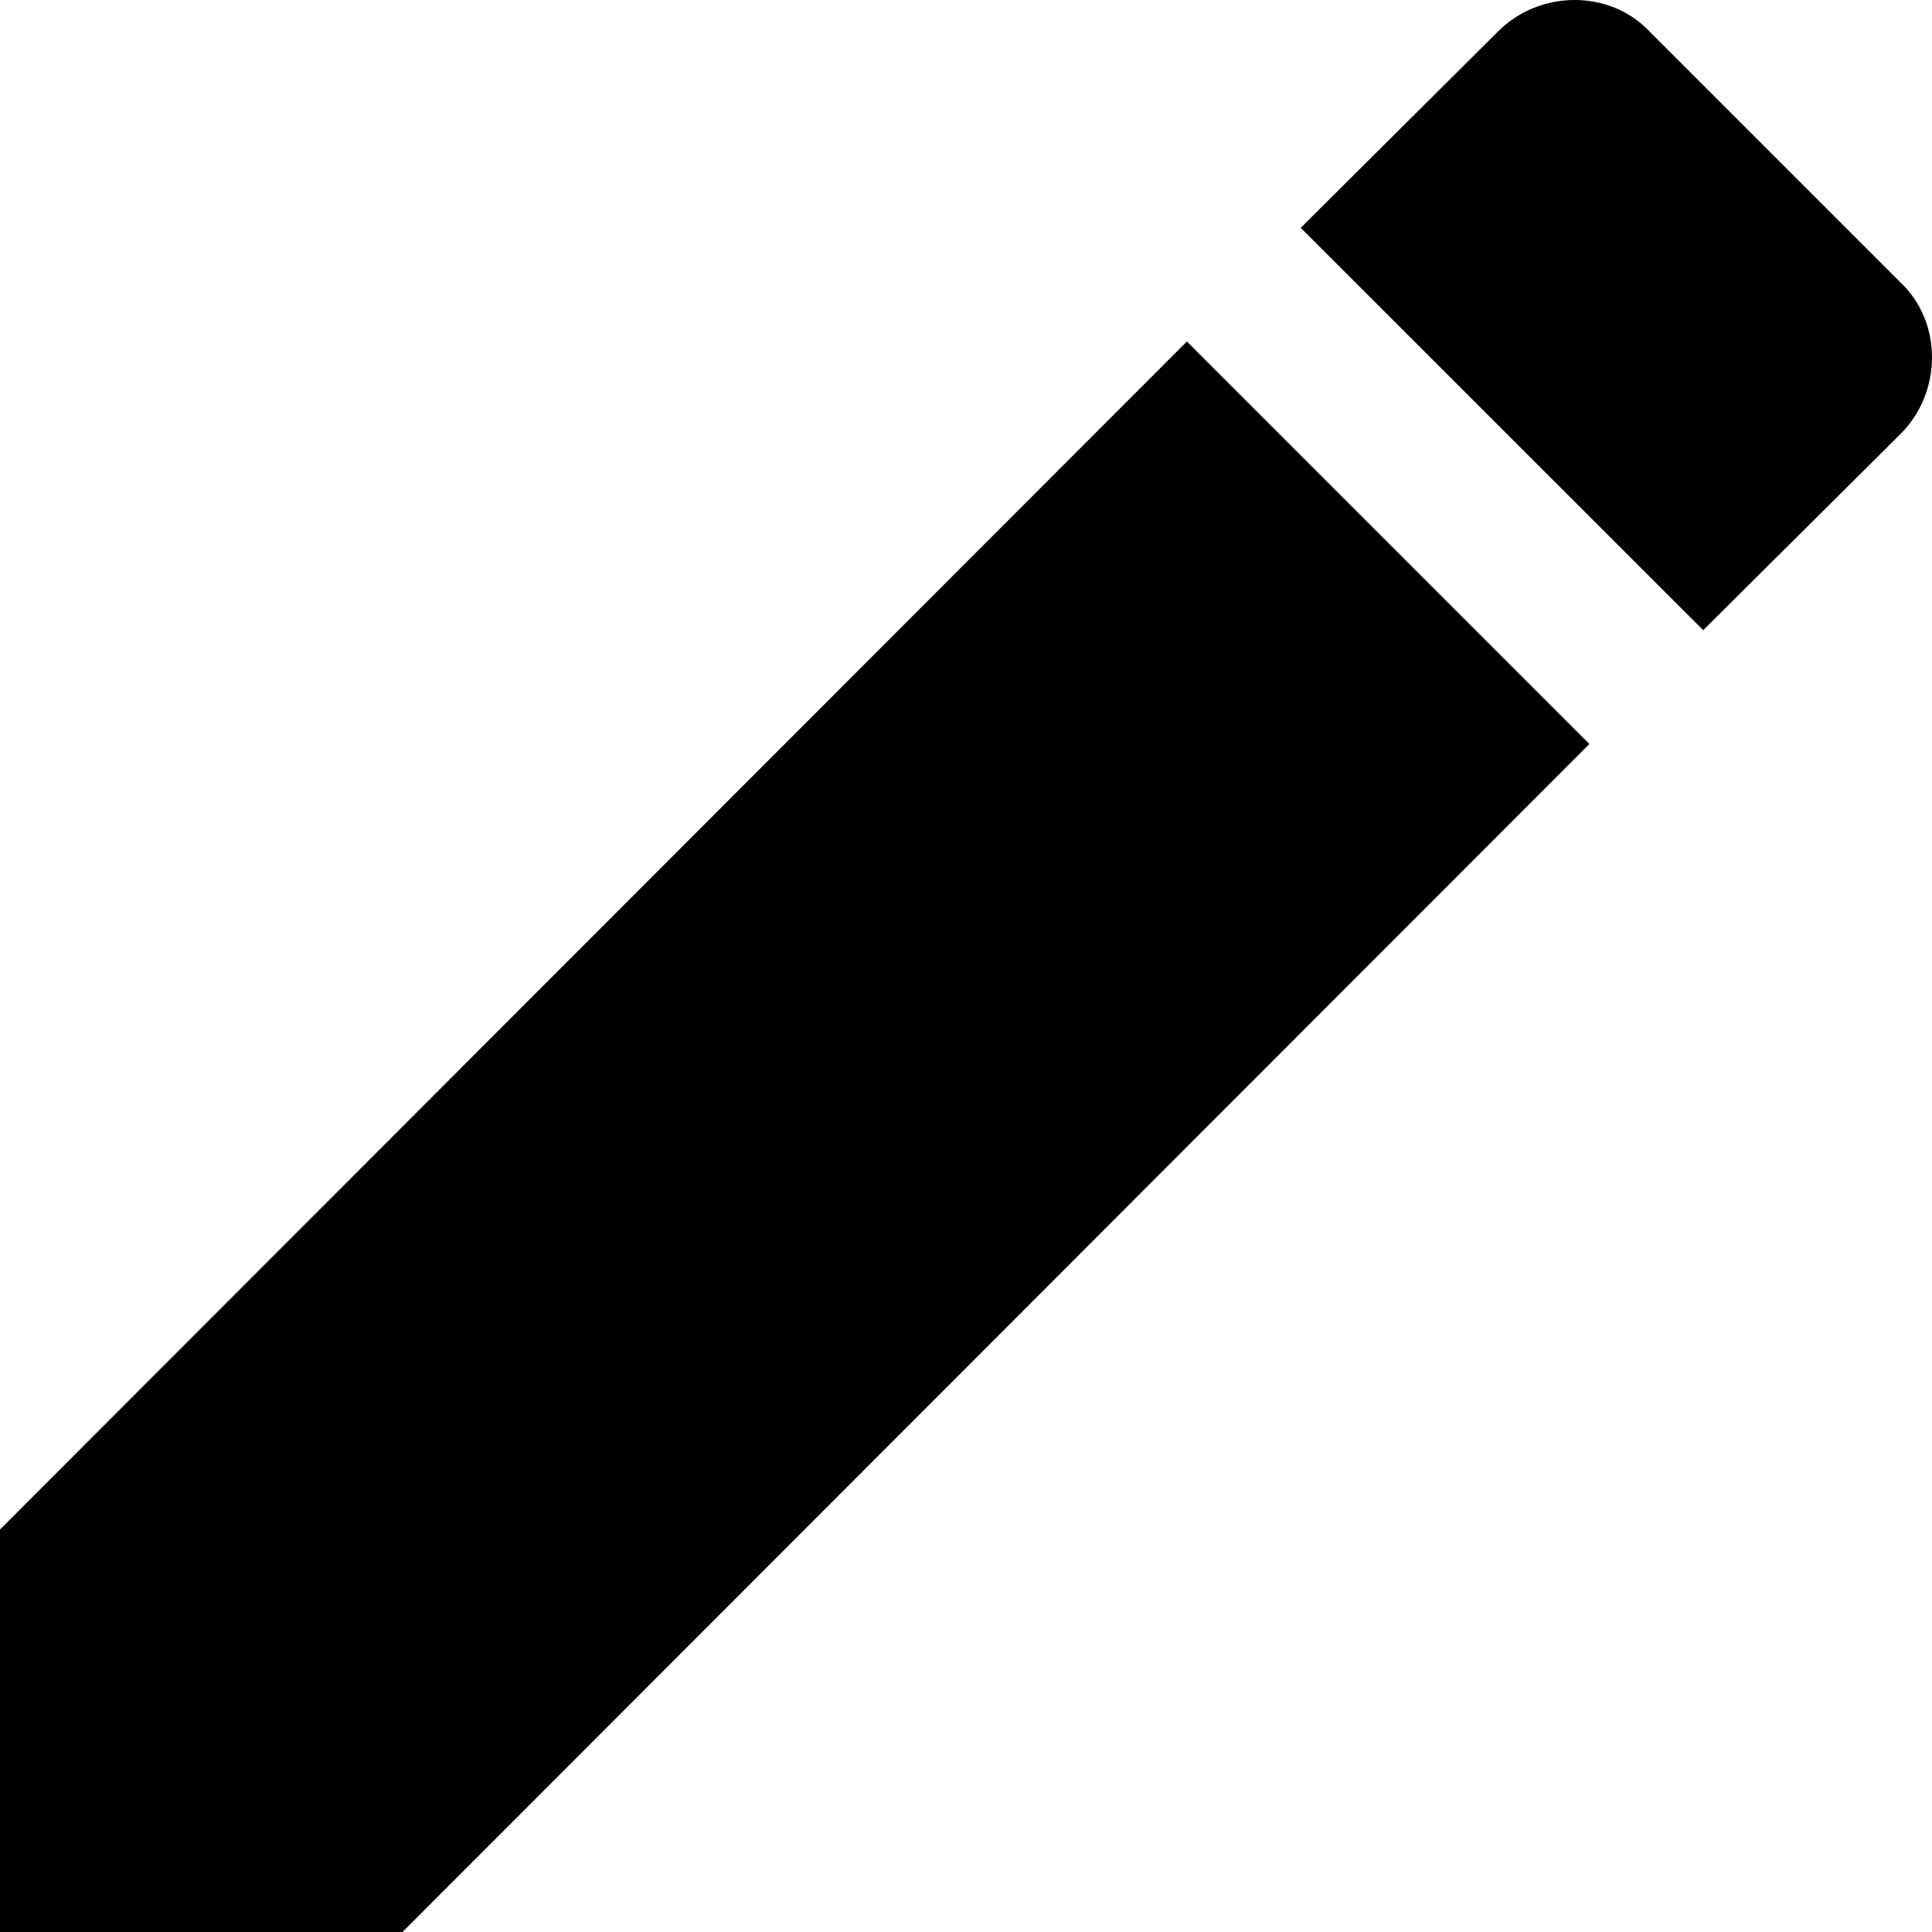
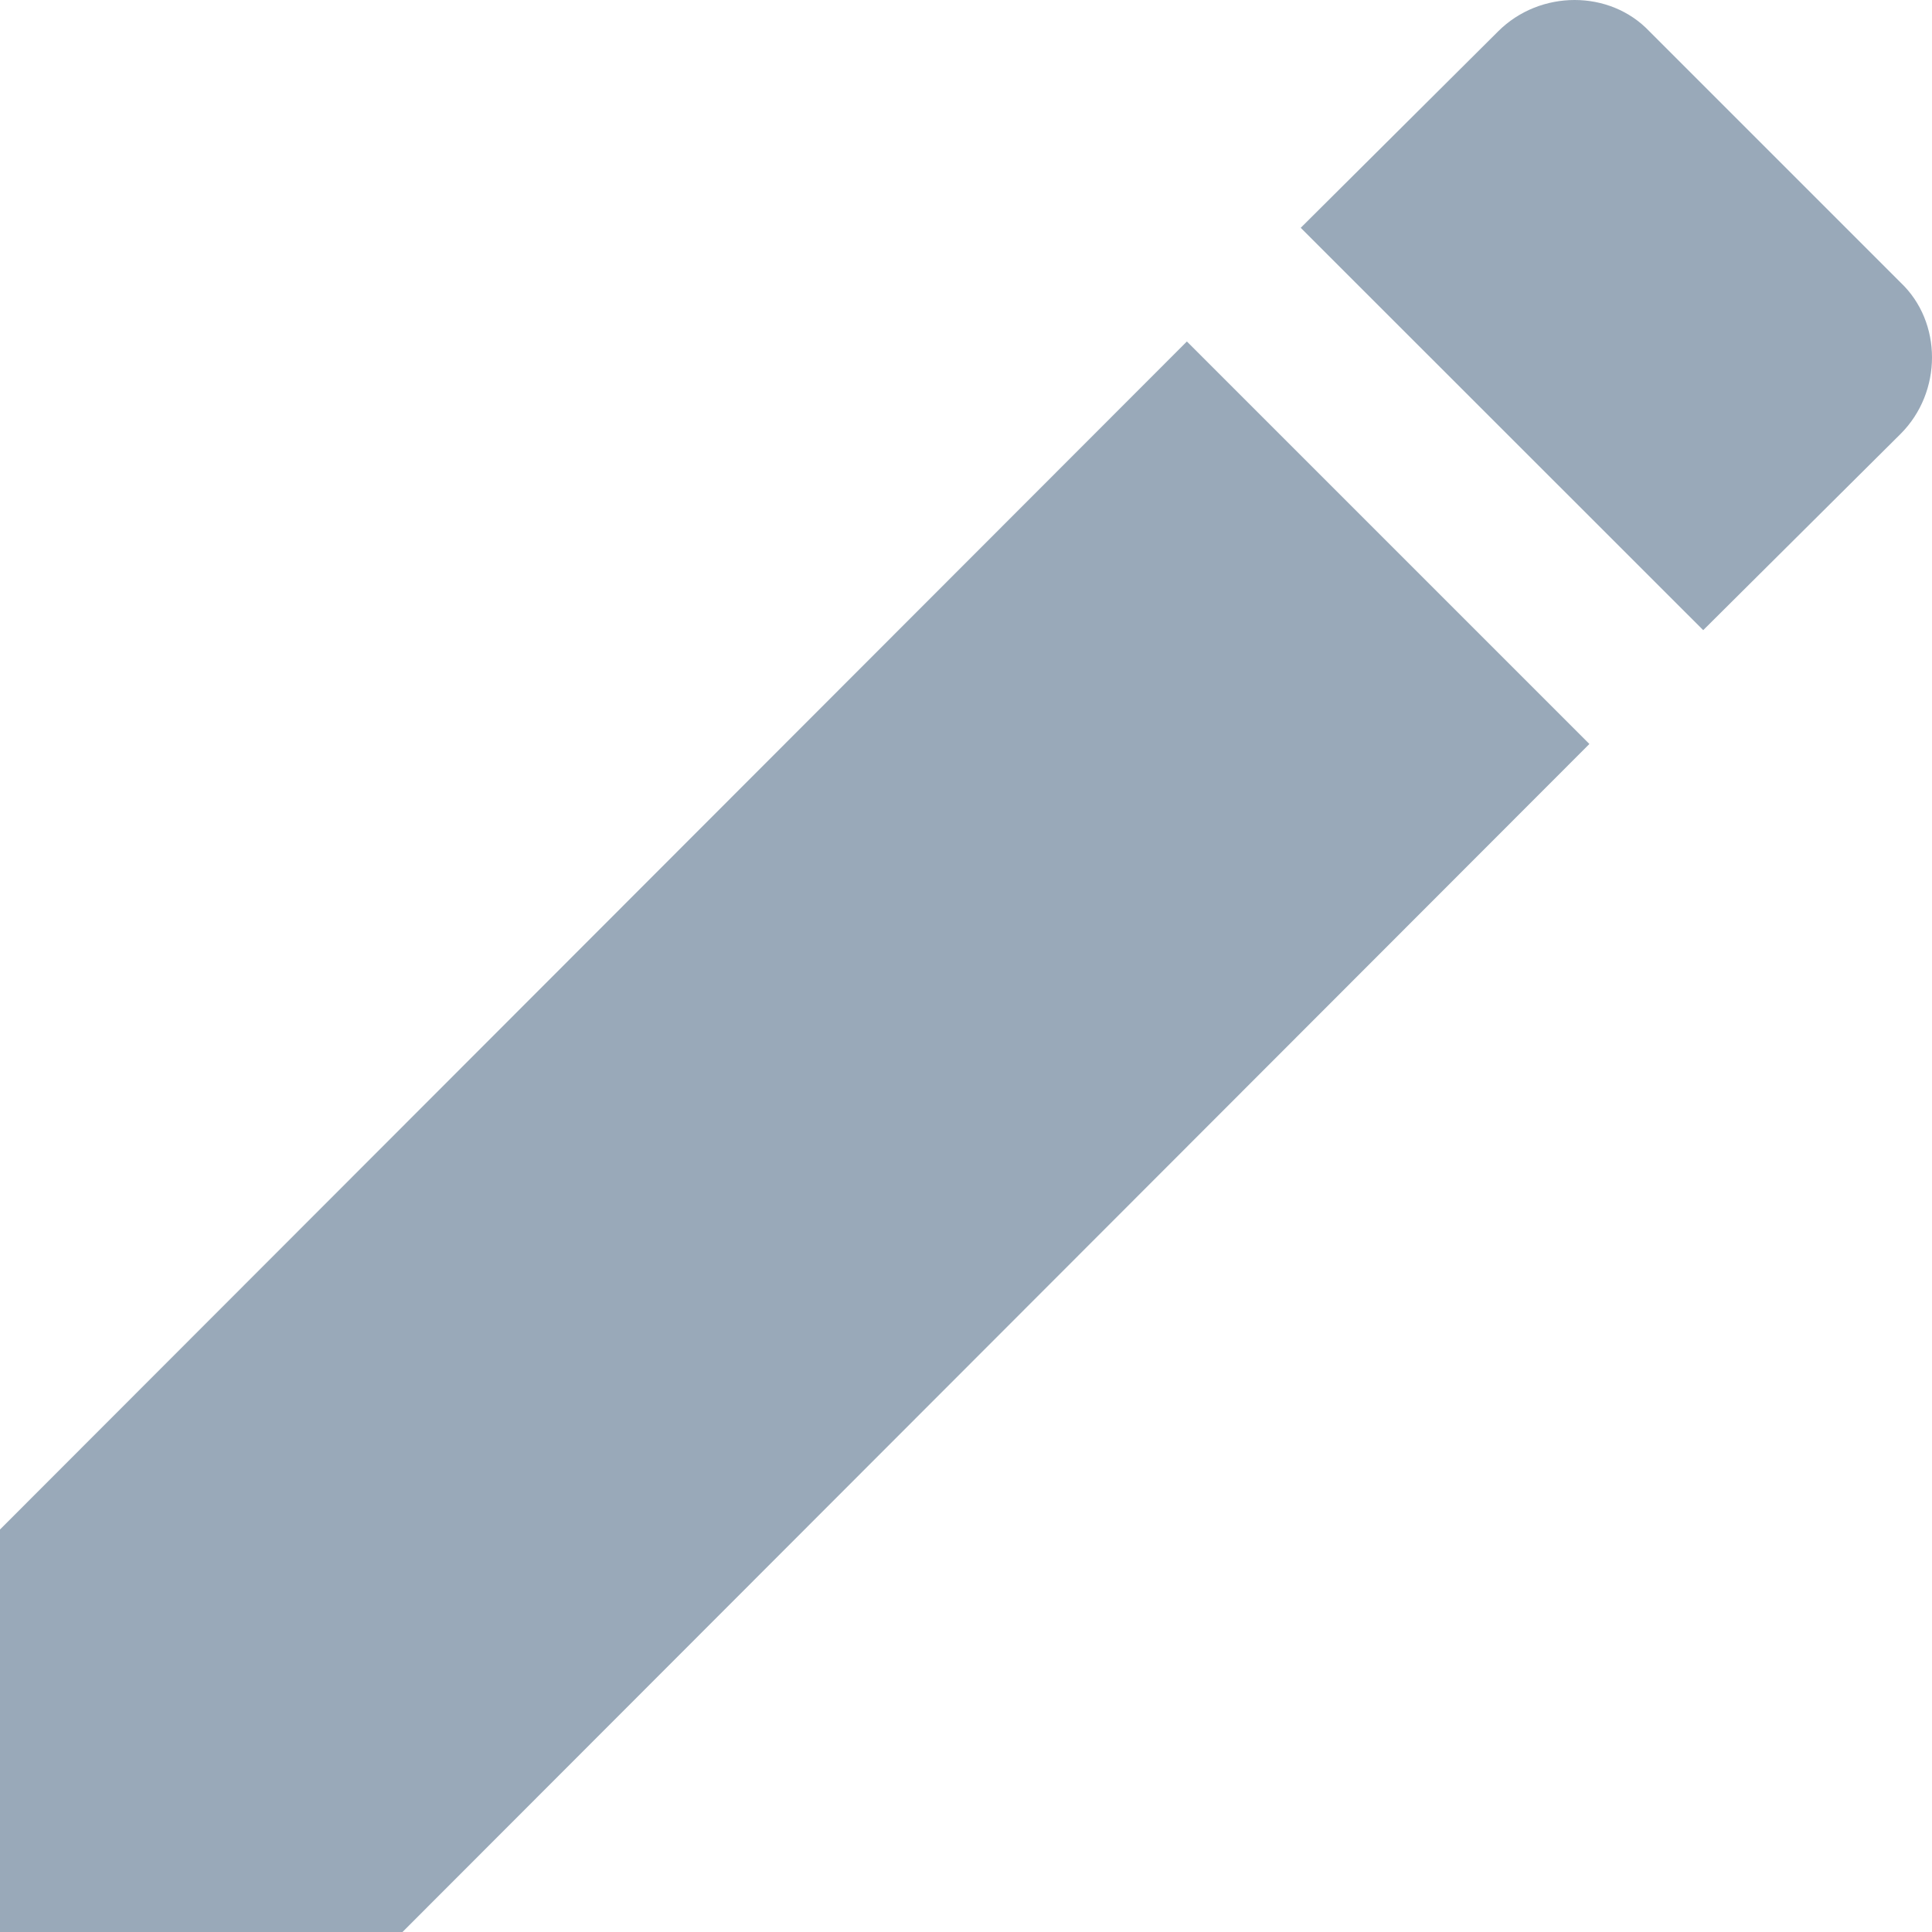
<svg xmlns="http://www.w3.org/2000/svg" width="12px" height="12px" viewBox="0 0 12 12" version="1.1">
  <defs />
  <g id="Page-1" stroke="none" stroke-width="1" fill="none" fill-rule="evenodd">
    <g id="assets" transform="translate(-114, -80)">
      <g id="edit" transform="translate(108, 74)">
        <rect id="Rectangle" x="0" y="0" width="24" height="24" />
-         <path d="M17.805,8.695 C18.065,8.435 18.065,8.001 17.805,7.755 L16.245,6.195 C15.999,5.935 15.565,5.935 15.305,6.195 L14.079,7.415 L16.579,9.914 L17.805,8.695 Z M6,15.5 L6,18 L8.5,18 L15.872,10.621 L13.372,8.121 L6,15.5 Z" id="ic_edit" fill="#000000" fill-rule="nonzero" />
+         <path d="M17.805,8.695 C18.065,8.435 18.065,8.001 17.805,7.755 L16.245,6.195 C15.999,5.935 15.565,5.935 15.305,6.195 L14.079,7.415 L16.579,9.914 L17.805,8.695 Z M6,15.5 L6,18 L8.5,18 L15.872,10.621 L13.372,8.121 L6,15.5 Z" id="ic_edit" fill="#99A9B9" fill-rule="nonzero" />
      </g>
    </g>
  </g>
</svg>
